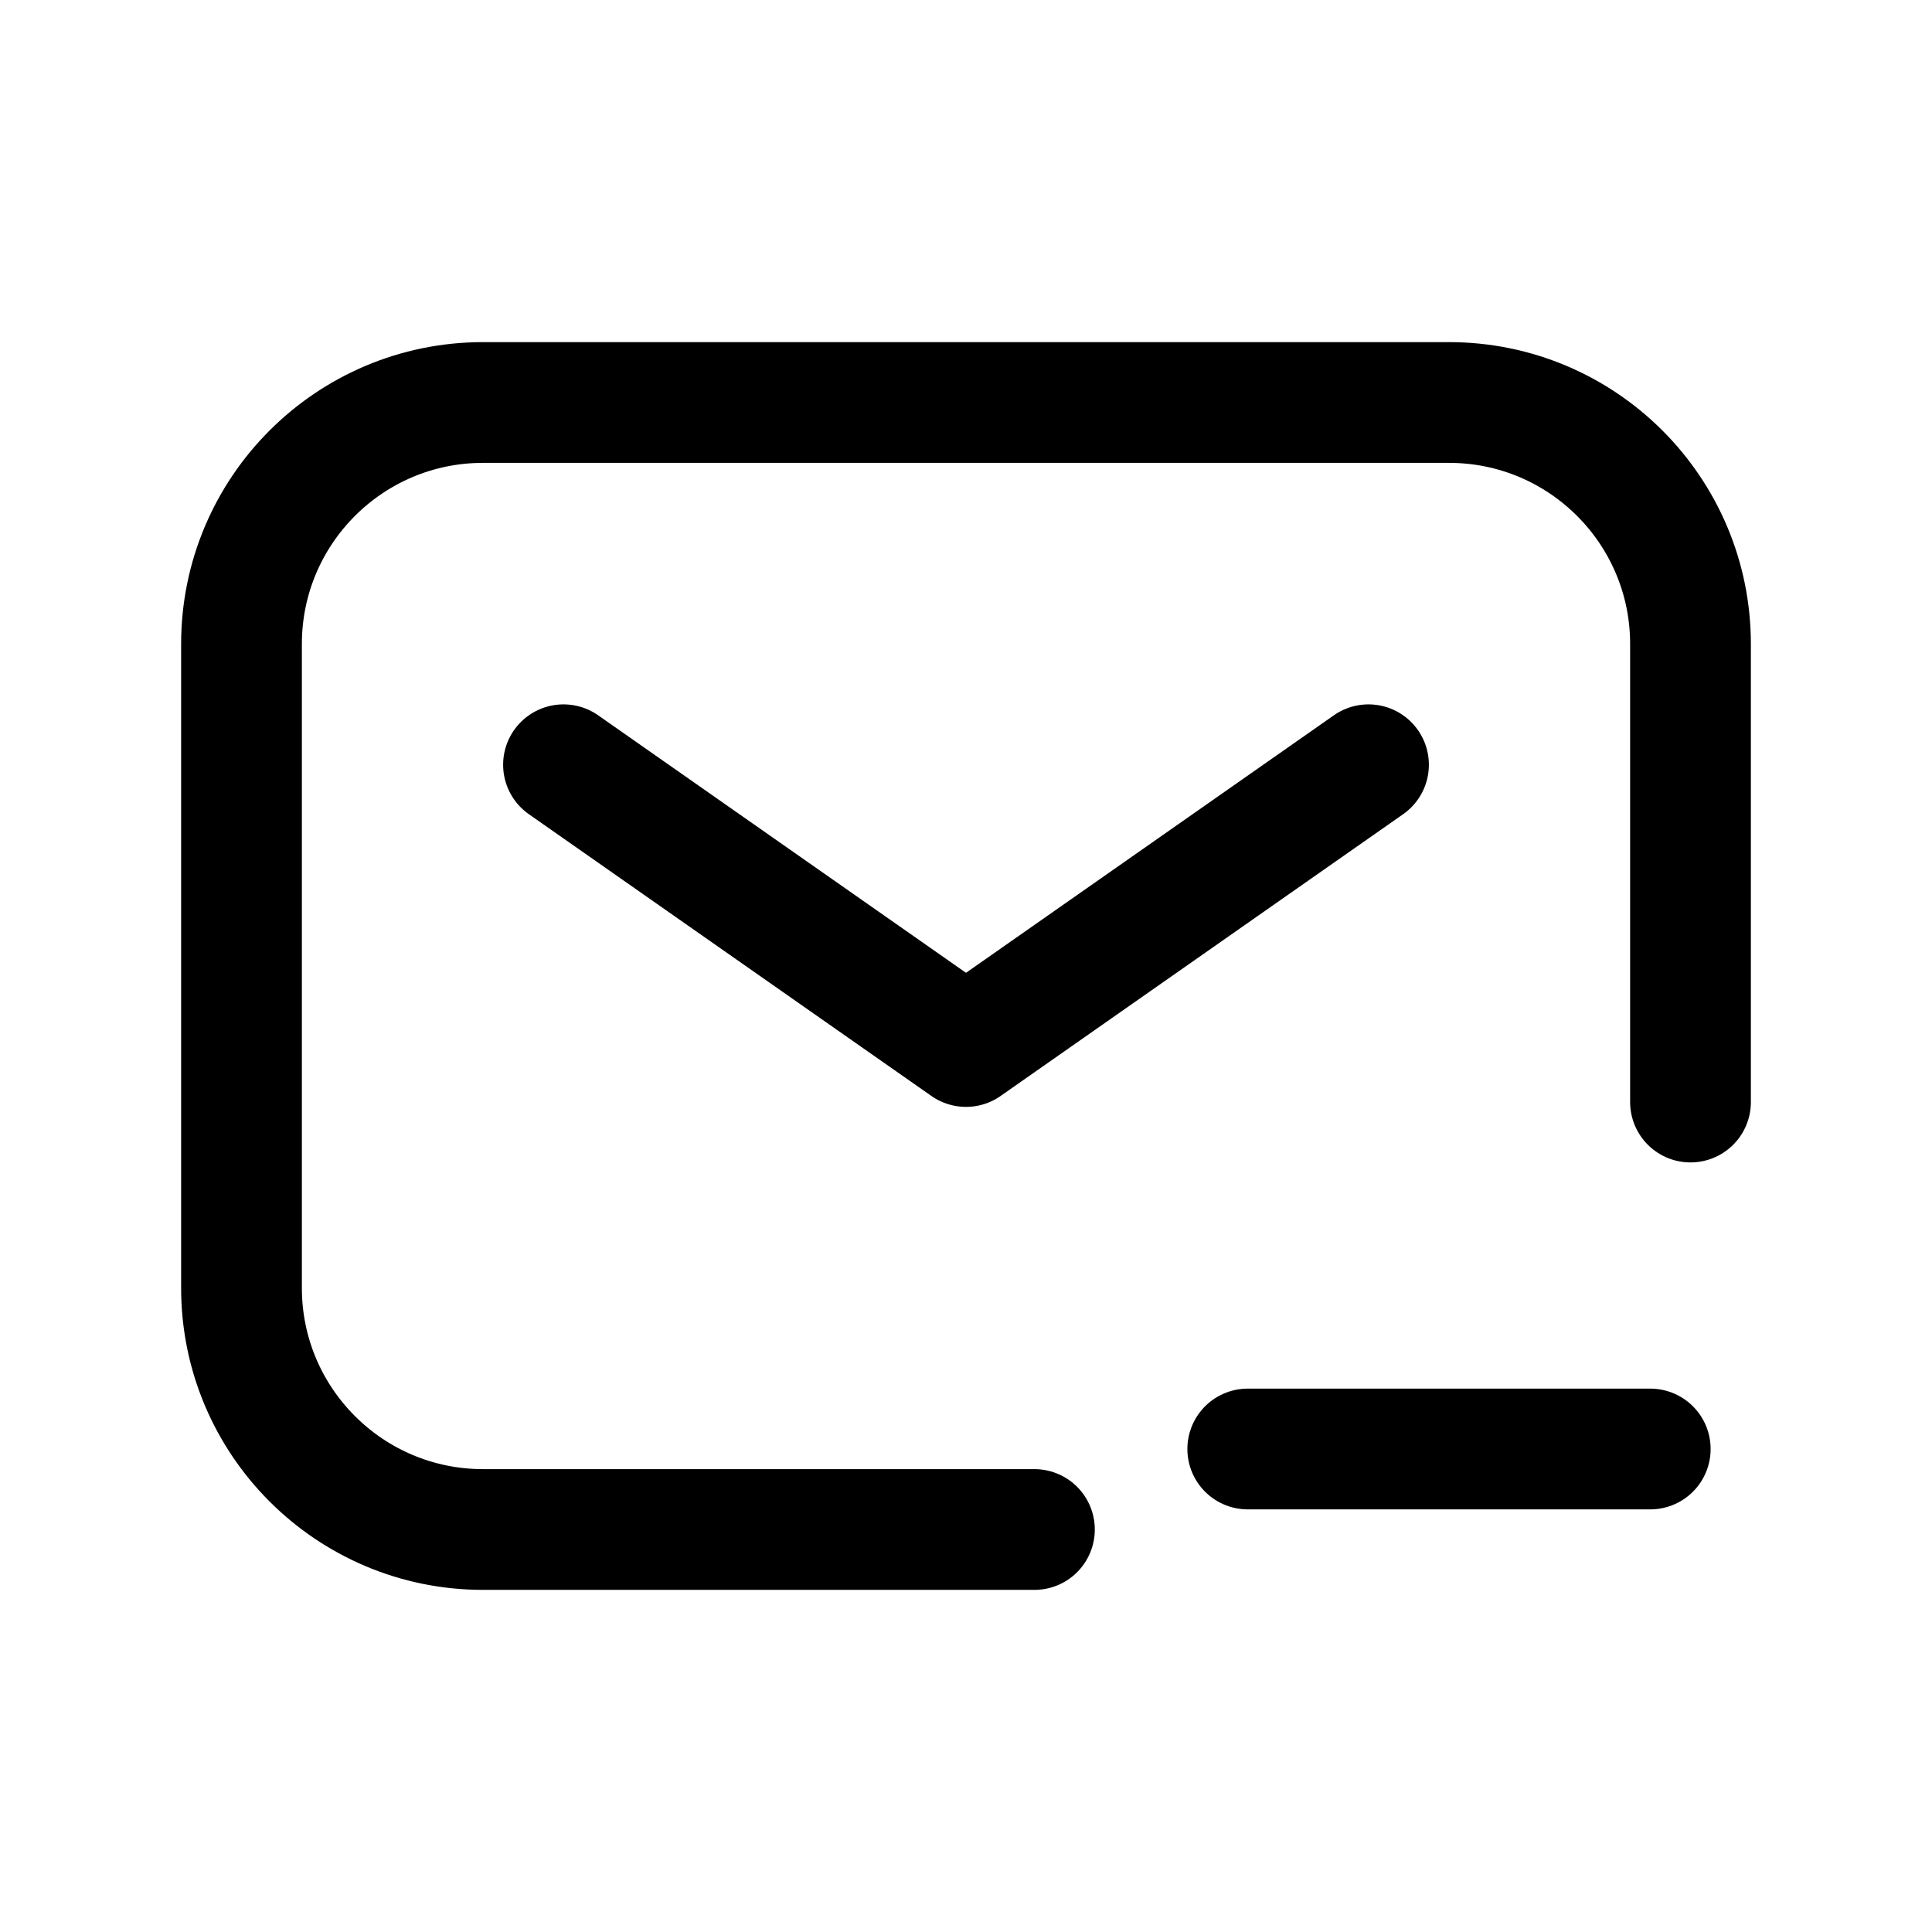
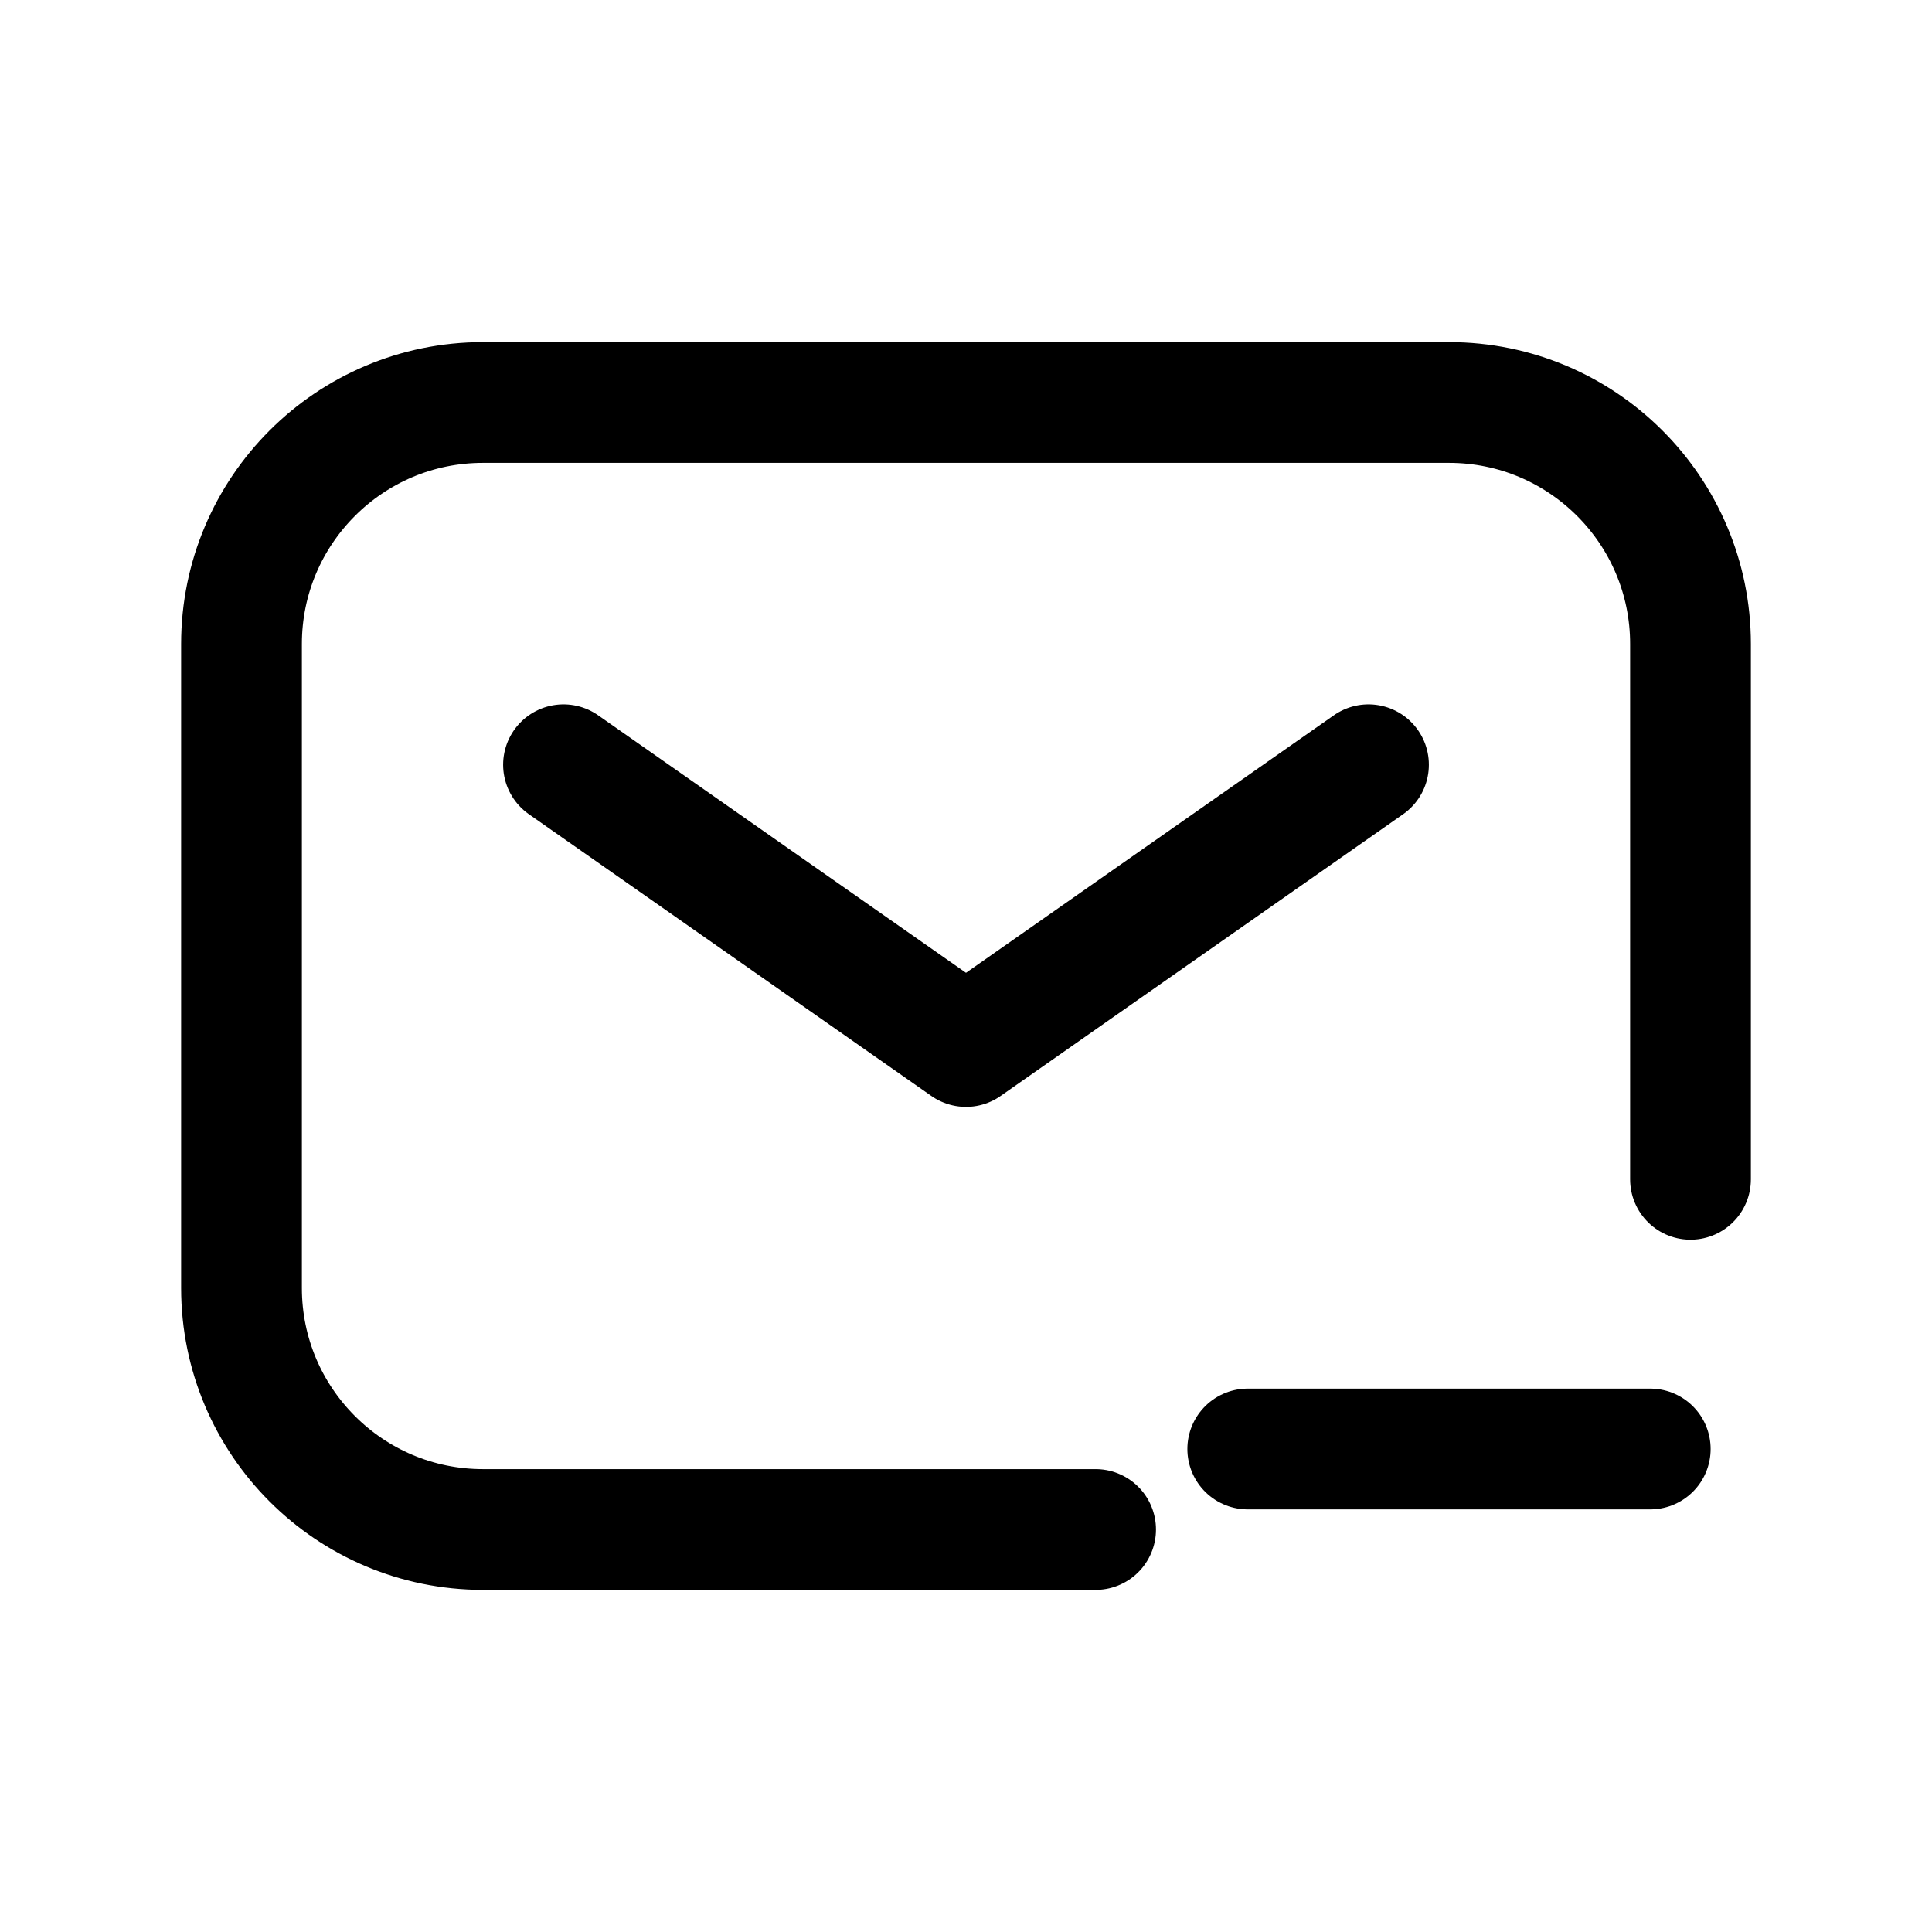
<svg xmlns="http://www.w3.org/2000/svg" viewBox="0 0 24 24" fill="none" stroke="currentColor" stroke-width="1.5" stroke-linecap="round" stroke-linejoin="round">
-   <path d="M12.85 19L6 19A3 3 0 0 1 3 16L3 8A3 3 0 0 1 6 5L18 5A3 3 0 0 1 21 8L21 13.69" />
+   <path d="M13.61 19L6 19A3 3 0 0 1 3 16L3 8A3 3 0 0 1 6 5L18 5A3 3 0 0 1 21 8L21 14.65" />
  <path d="m7 9.5 5 3.5 5-3.5" />
  <path d="M15.5 18h5" />
</svg>
